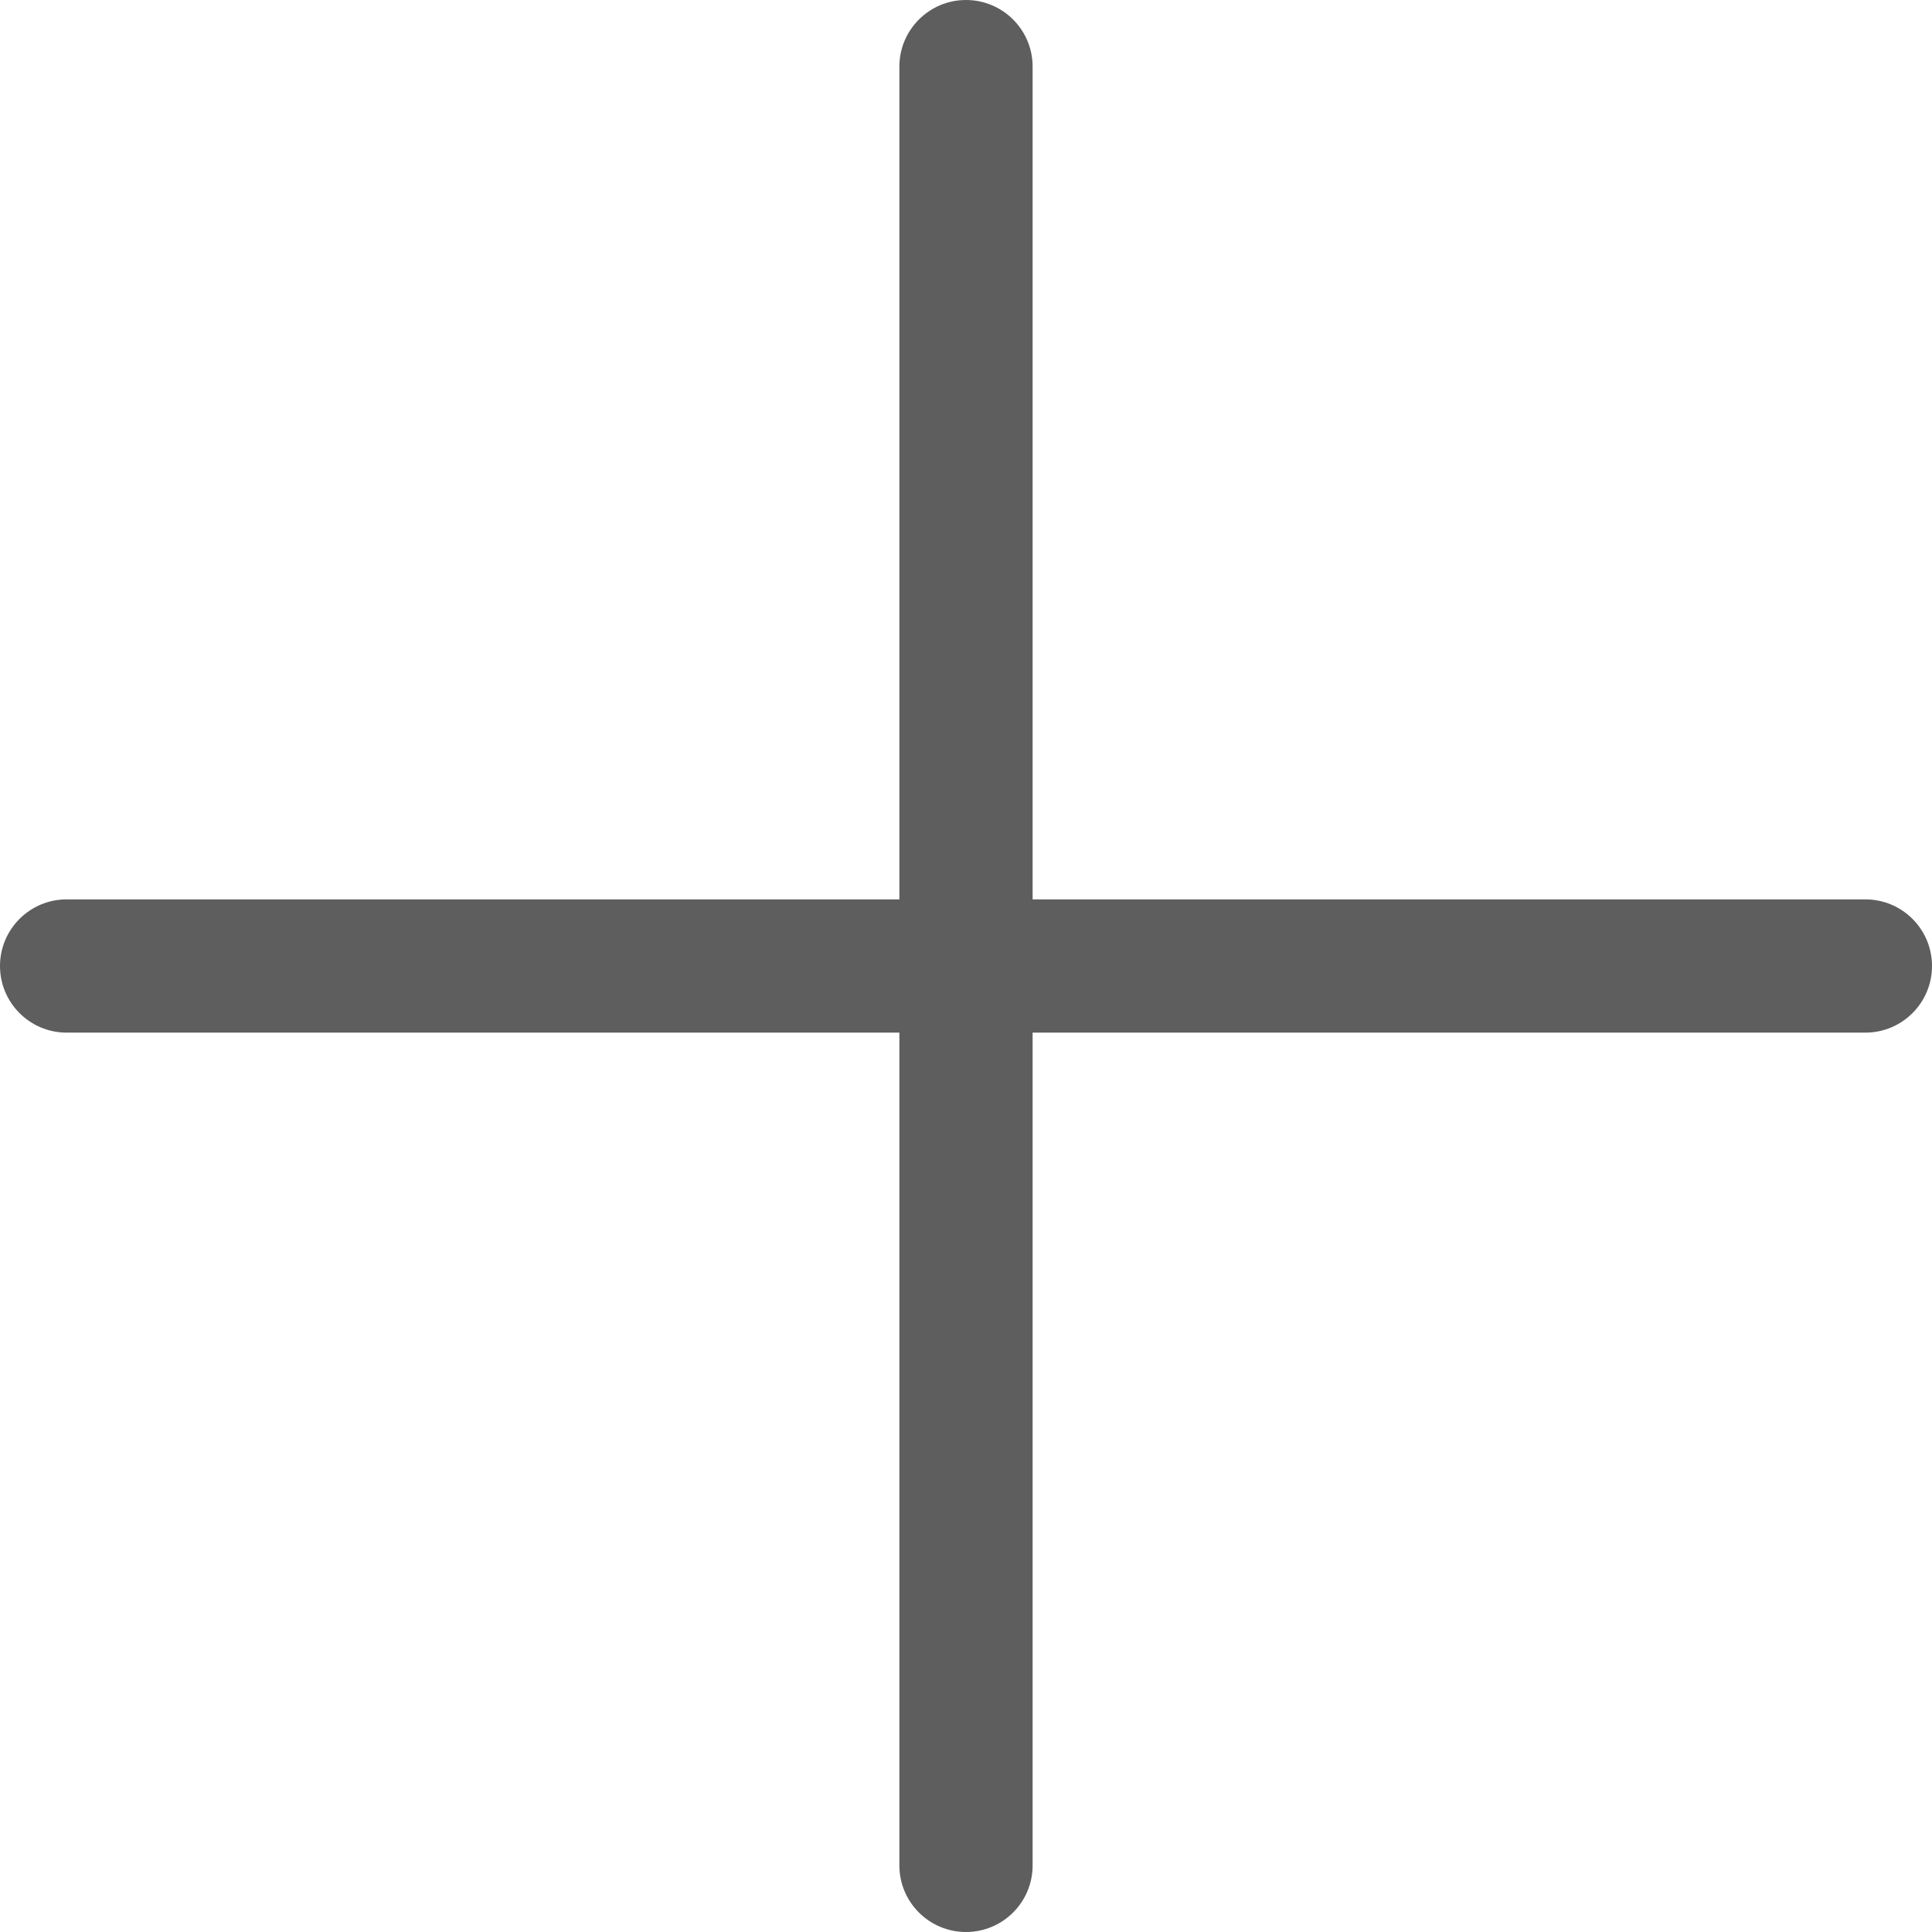
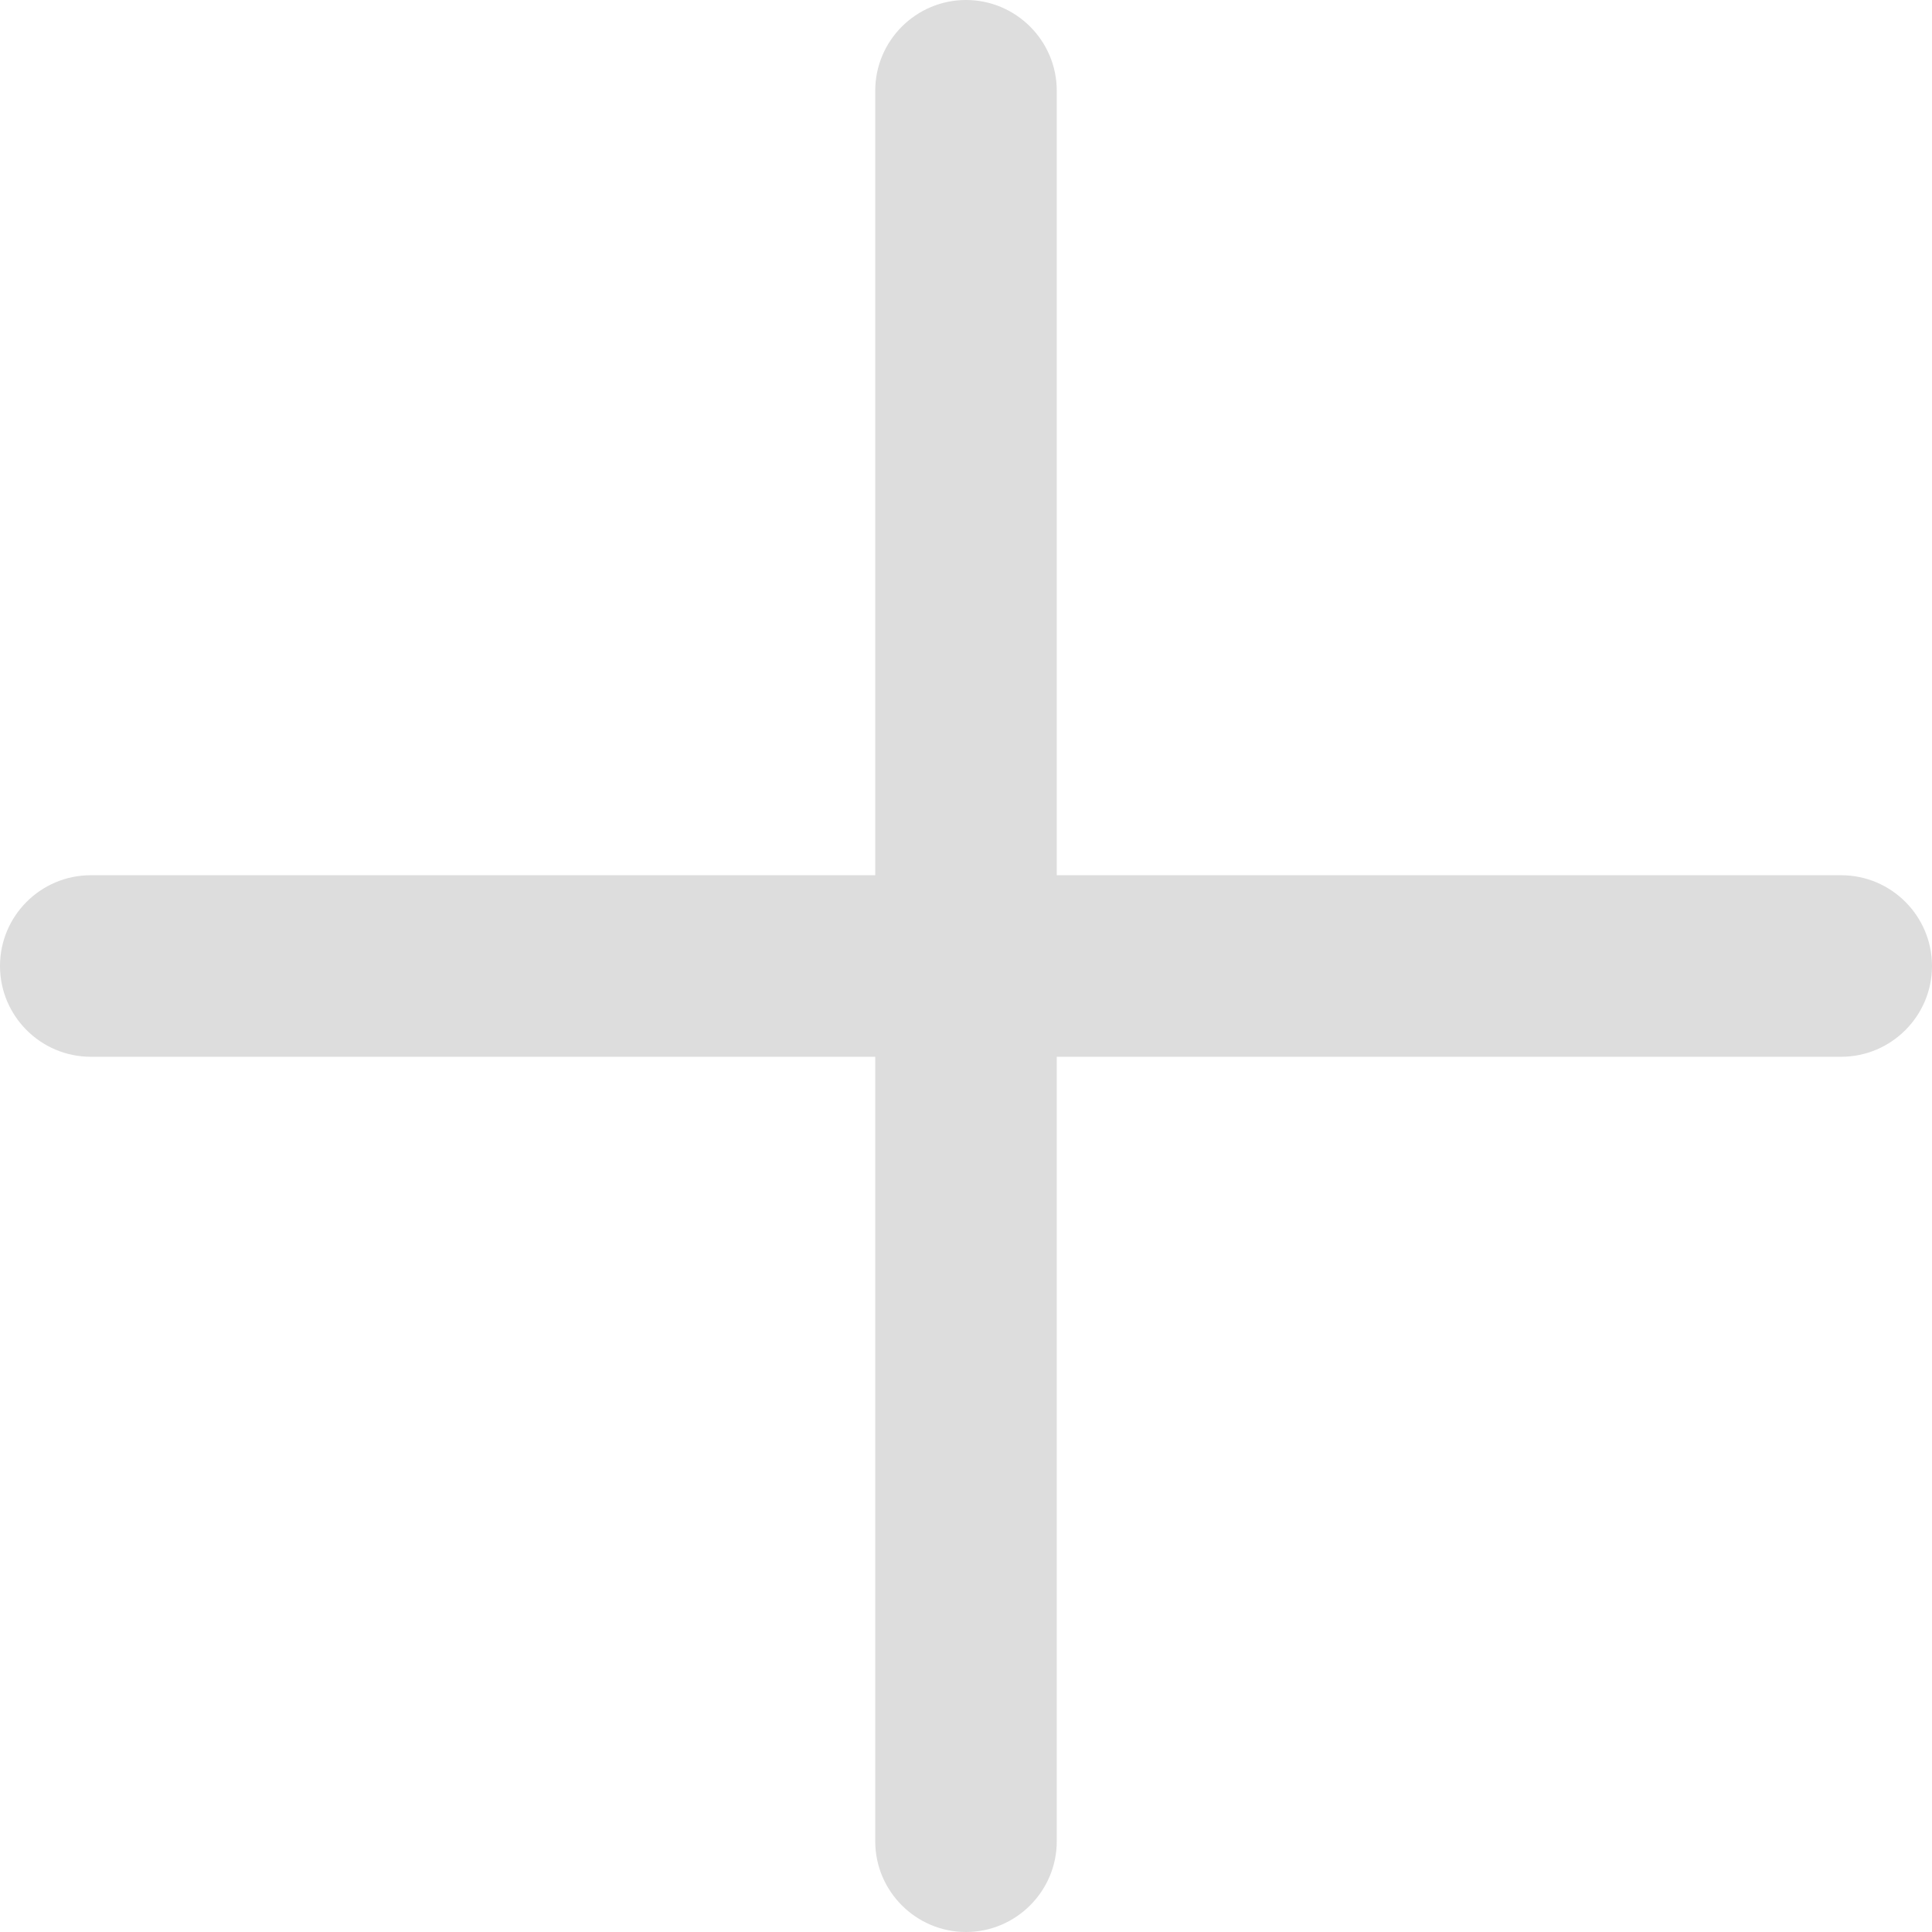
- <svg xmlns="http://www.w3.org/2000/svg" version="1.1" id="Layer_1" x="0px" y="0px" width="29px" height="29px" viewBox="0 0 29 29" style="enable-background:new 0 0 29 29;" xml:space="preserve">
-   <path style="fill:#5E5E5E;" d="M28,13.5H15.5V1c0-0.552-0.448-1-1-1s-1,0.448-1,1v12.5H1c-0.552,0-1,0.448-1,1s0.448,1,1,1h12.5V28  c0,0.553,0.448,1,1,1s1-0.447,1-1V15.5H28c0.553,0,1-0.448,1-1S28.553,13.5,28,13.5z" />
+ <svg xmlns="http://www.w3.org/2000/svg" version="1.1" id="Layer_1" x="0px" y="0px" width="29.8px" height="29.8px" viewBox="-0.4 -0.4 29.8 29.8" enable-background="new -0.4 -0.4 29.8 29.8" xml:space="preserve">
+   <path fill="#DDDDDD" d="M14.5,29.4c-0.772,0-1.4-0.629-1.4-1.4V15.9H1c-0.772,0-1.4-0.629-1.4-1.4c0-0.772,0.628-1.4,1.4-1.4h12.1V1  c0-0.772,0.628-1.4,1.4-1.4c0.771,0,1.4,0.628,1.4,1.4v12.1H28c0.771,0,1.4,0.628,1.4,1.4c0,0.771-0.629,1.4-1.4,1.4H15.9V28  C15.9,28.771,15.271,29.4,14.5,29.4z" />
</svg>
